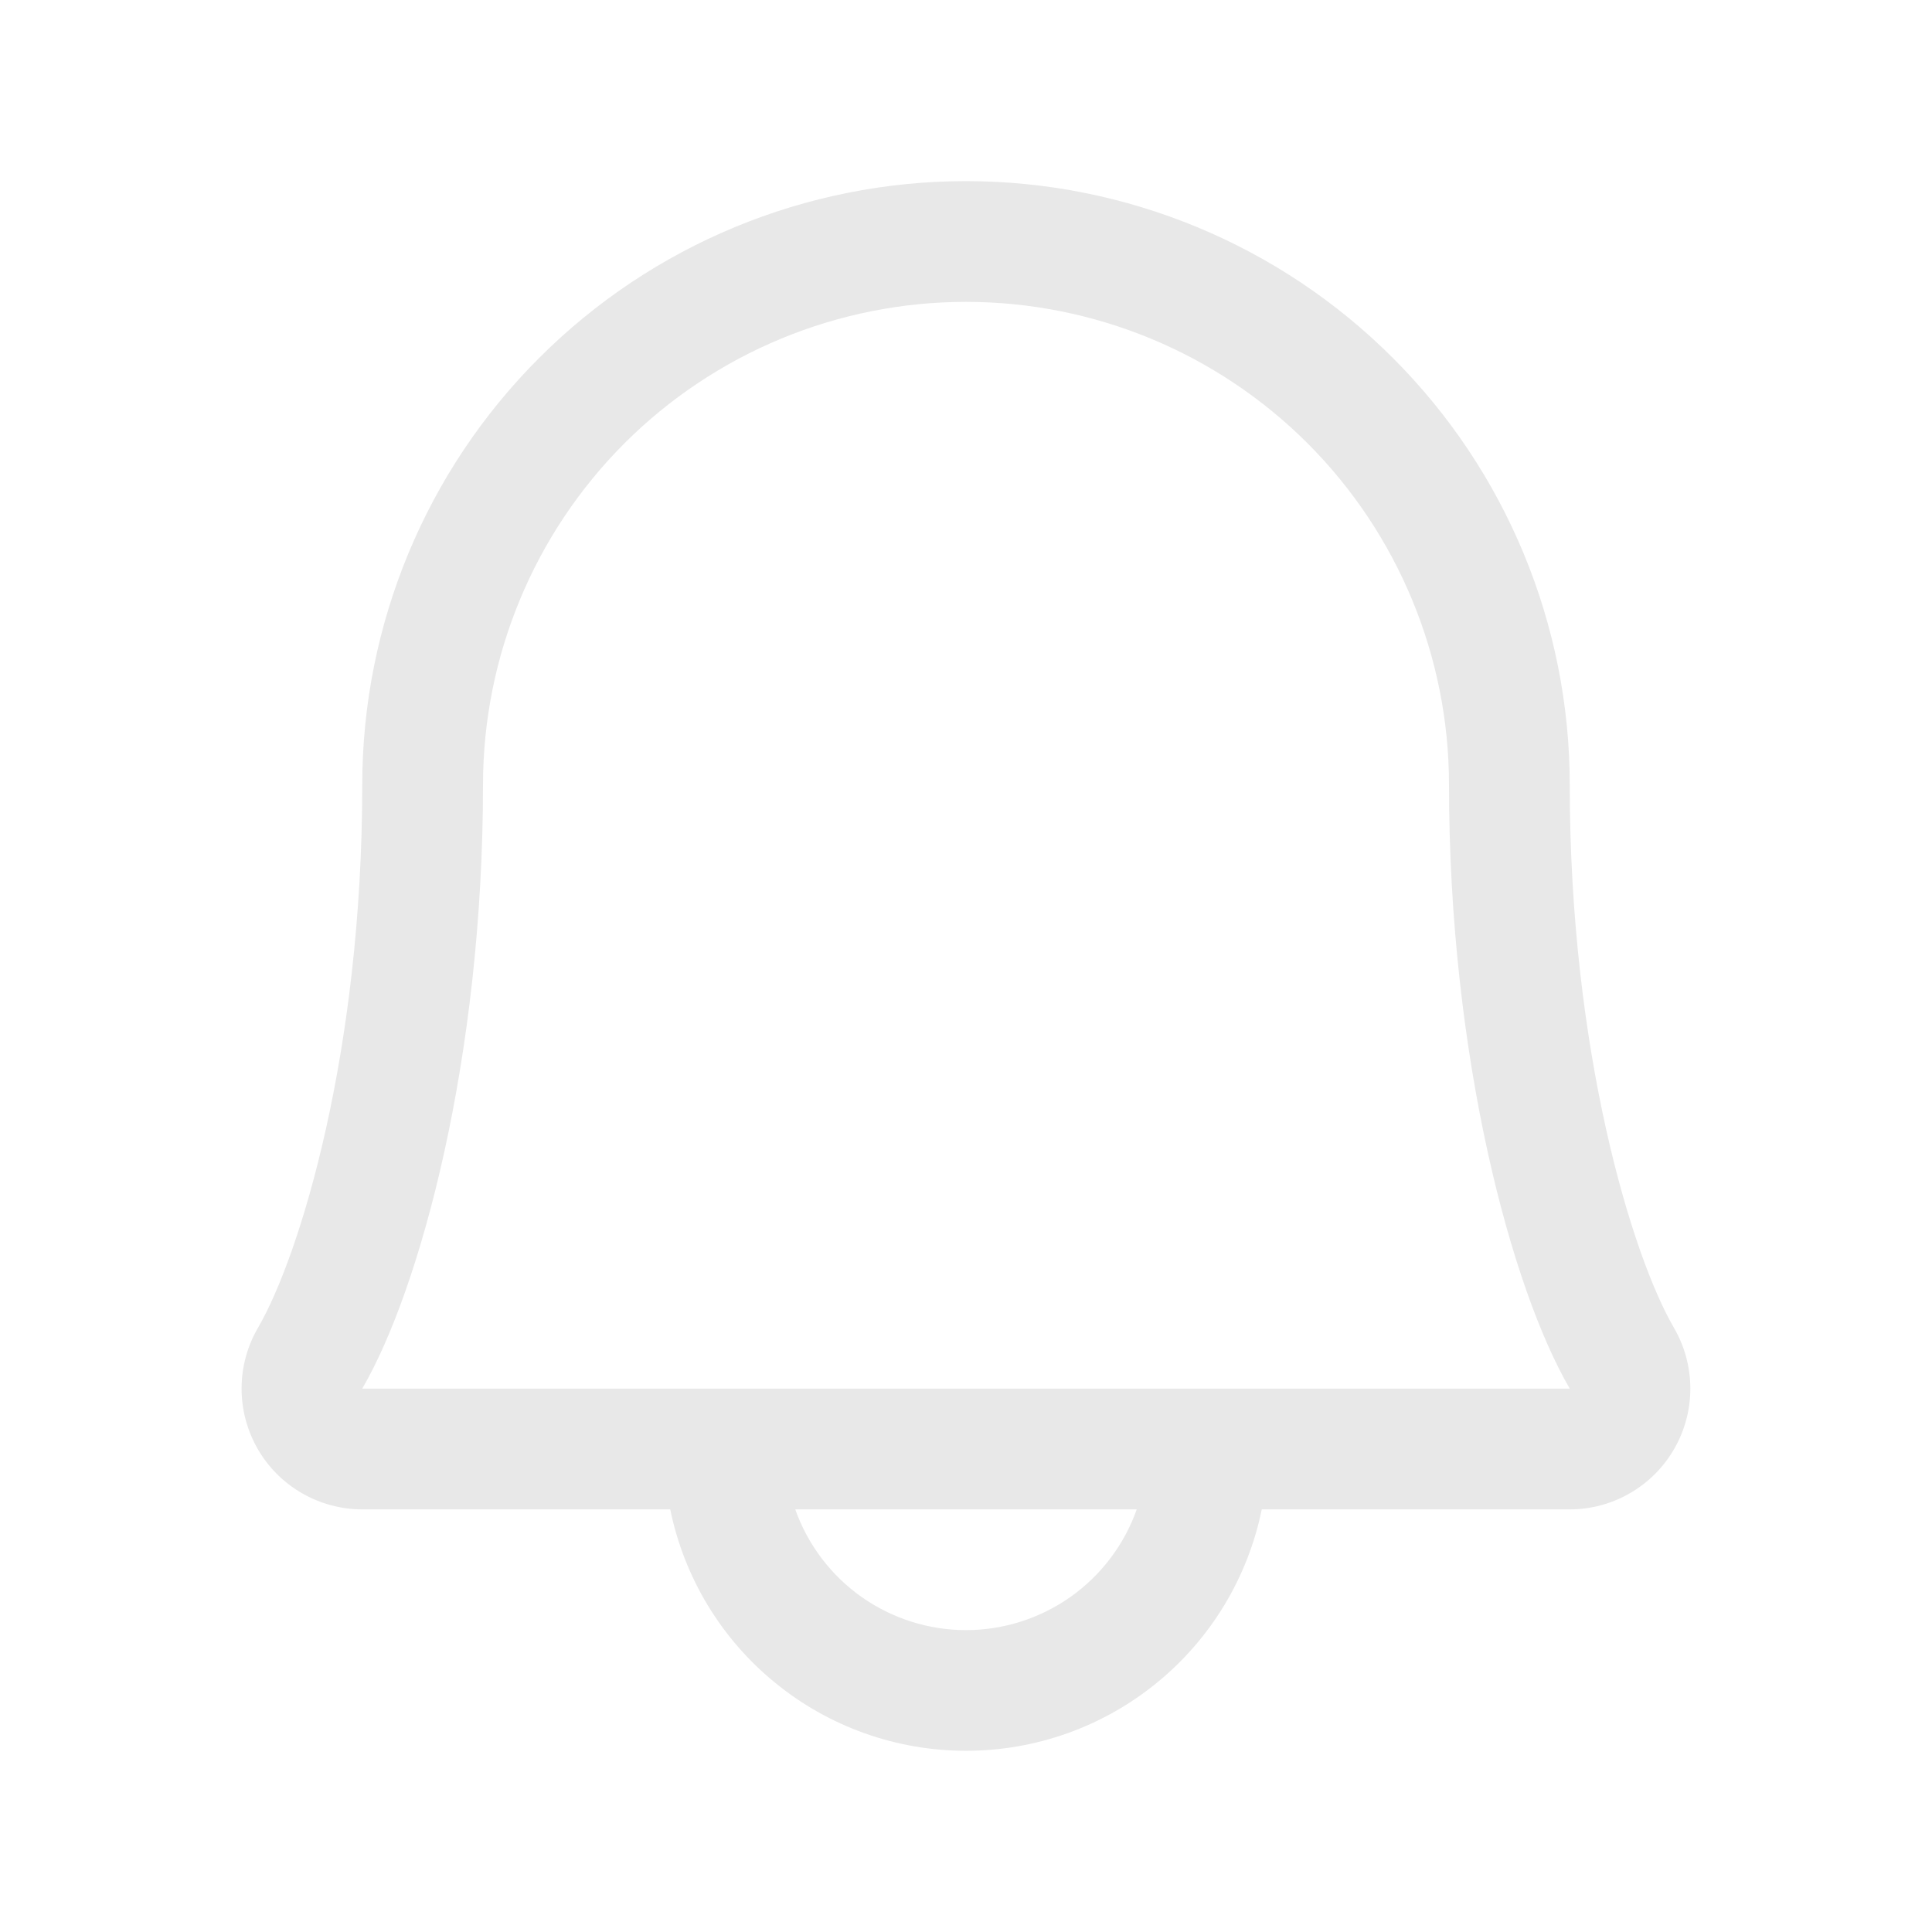
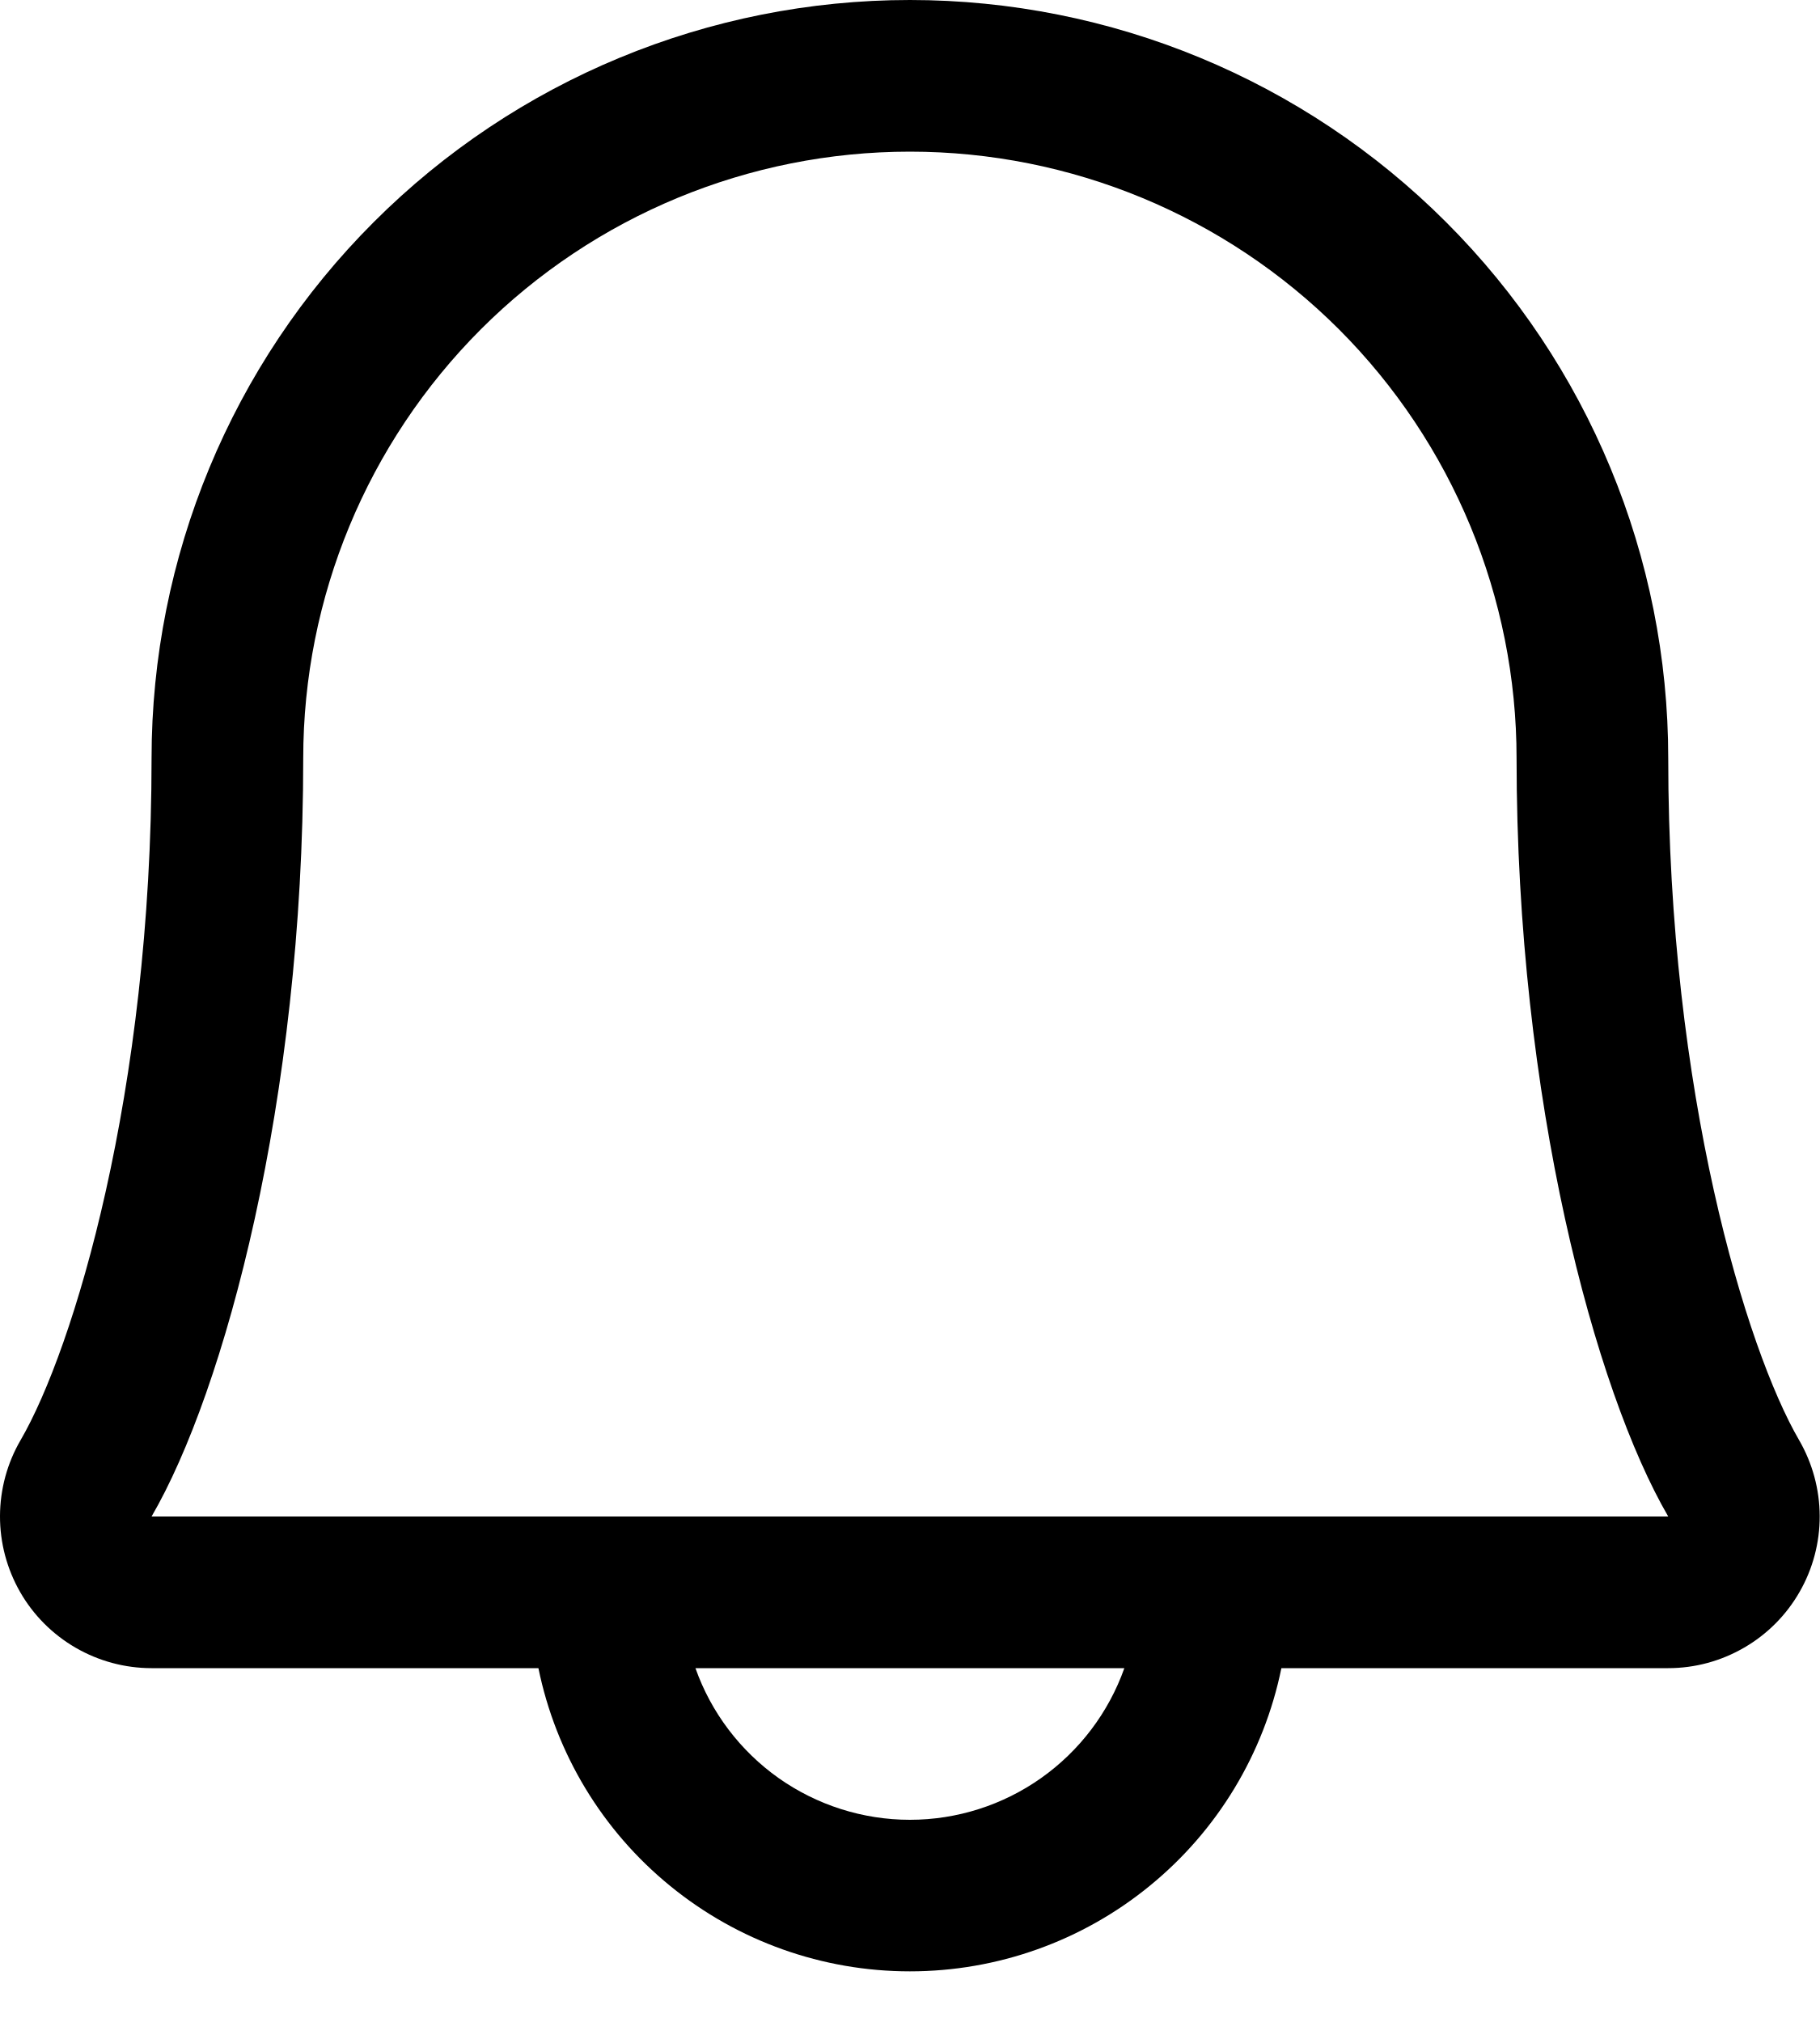
- <svg xmlns="http://www.w3.org/2000/svg" width="24" height="24" viewBox="0 0 24 24" fill="none">
-   <path d="M20.794 16.494C20.273 15.598 19.5 13.062 19.5 9.75C19.5 7.761 18.71 5.853 17.303 4.447C15.897 3.04 13.989 2.25 12 2.25C10.011 2.25 8.103 3.04 6.697 4.447C5.29 5.853 4.5 7.761 4.5 9.75C4.5 13.063 3.726 15.598 3.205 16.494C3.072 16.722 3.002 16.981 3.001 17.245C3 17.509 3.069 17.768 3.2 17.997C3.331 18.226 3.521 18.416 3.749 18.548C3.977 18.68 4.236 18.75 4.5 18.75H8.326C8.499 19.597 8.959 20.358 9.629 20.904C10.298 21.451 11.136 21.749 12 21.749C12.864 21.749 13.702 21.451 14.371 20.904C15.041 20.358 15.501 19.597 15.674 18.75H19.5C19.764 18.75 20.023 18.68 20.251 18.547C20.479 18.415 20.668 18.225 20.799 17.996C20.93 17.768 20.999 17.508 20.998 17.245C20.997 16.981 20.927 16.722 20.794 16.494ZM12 20.25C11.535 20.25 11.081 20.105 10.701 19.837C10.322 19.568 10.034 19.189 9.879 18.75H14.121C13.966 19.189 13.678 19.568 13.299 19.837C12.919 20.105 12.465 20.25 12 20.25ZM4.5 17.25C5.222 16.009 6 13.133 6 9.75C6 8.159 6.632 6.633 7.757 5.507C8.883 4.382 10.409 3.75 12 3.75C13.591 3.75 15.117 4.382 16.243 5.507C17.368 6.633 18 8.159 18 9.75C18 13.13 18.776 16.006 19.5 17.25H4.5Z" fill="#E8E8E8" />
+ <svg xmlns="http://www.w3.org/2000/svg" width="18" height="20" viewBox="0 0 18 20" fill="none">
+   <path d="M17.793 14.244C17.272 13.348 16.499 10.812 16.499 7.5C16.499 5.511 15.709 3.603 14.302 2.197C12.896 0.79 10.988 0 8.999 0C7.01 0 5.102 0.79 3.696 2.197C2.289 3.603 1.499 5.511 1.499 7.5C1.499 10.813 0.725 13.348 0.204 14.244C0.071 14.472 0.001 14.731 8.73535e-06 14.995C-0.001 15.259 0.068 15.518 0.199 15.747C0.33 15.976 0.52 16.166 0.748 16.298C0.976 16.43 1.235 16.5 1.499 16.5H5.325C5.498 17.347 5.958 18.108 6.628 18.654C7.297 19.201 8.135 19.499 8.999 19.499C9.863 19.499 10.701 19.201 11.37 18.654C12.04 18.108 12.5 17.347 12.673 16.5H16.499C16.763 16.5 17.021 16.43 17.25 16.297C17.478 16.165 17.667 15.975 17.798 15.746C17.929 15.518 17.998 15.258 17.997 14.995C17.996 14.731 17.925 14.472 17.793 14.244ZM8.999 18C8.534 18 8.08 17.855 7.7 17.587C7.321 17.318 7.033 16.939 6.878 16.5H11.12C10.964 16.939 10.677 17.318 10.297 17.587C9.918 17.855 9.464 18 8.999 18ZM1.499 15C2.221 13.759 2.999 10.883 2.999 7.5C2.999 5.909 3.631 4.383 4.756 3.257C5.881 2.132 7.408 1.5 8.999 1.5C10.59 1.5 12.116 2.132 13.242 3.257C14.367 4.383 14.999 5.909 14.999 7.5C14.999 10.88 15.775 13.756 16.499 15H1.499Z" fill="black" />
</svg>
